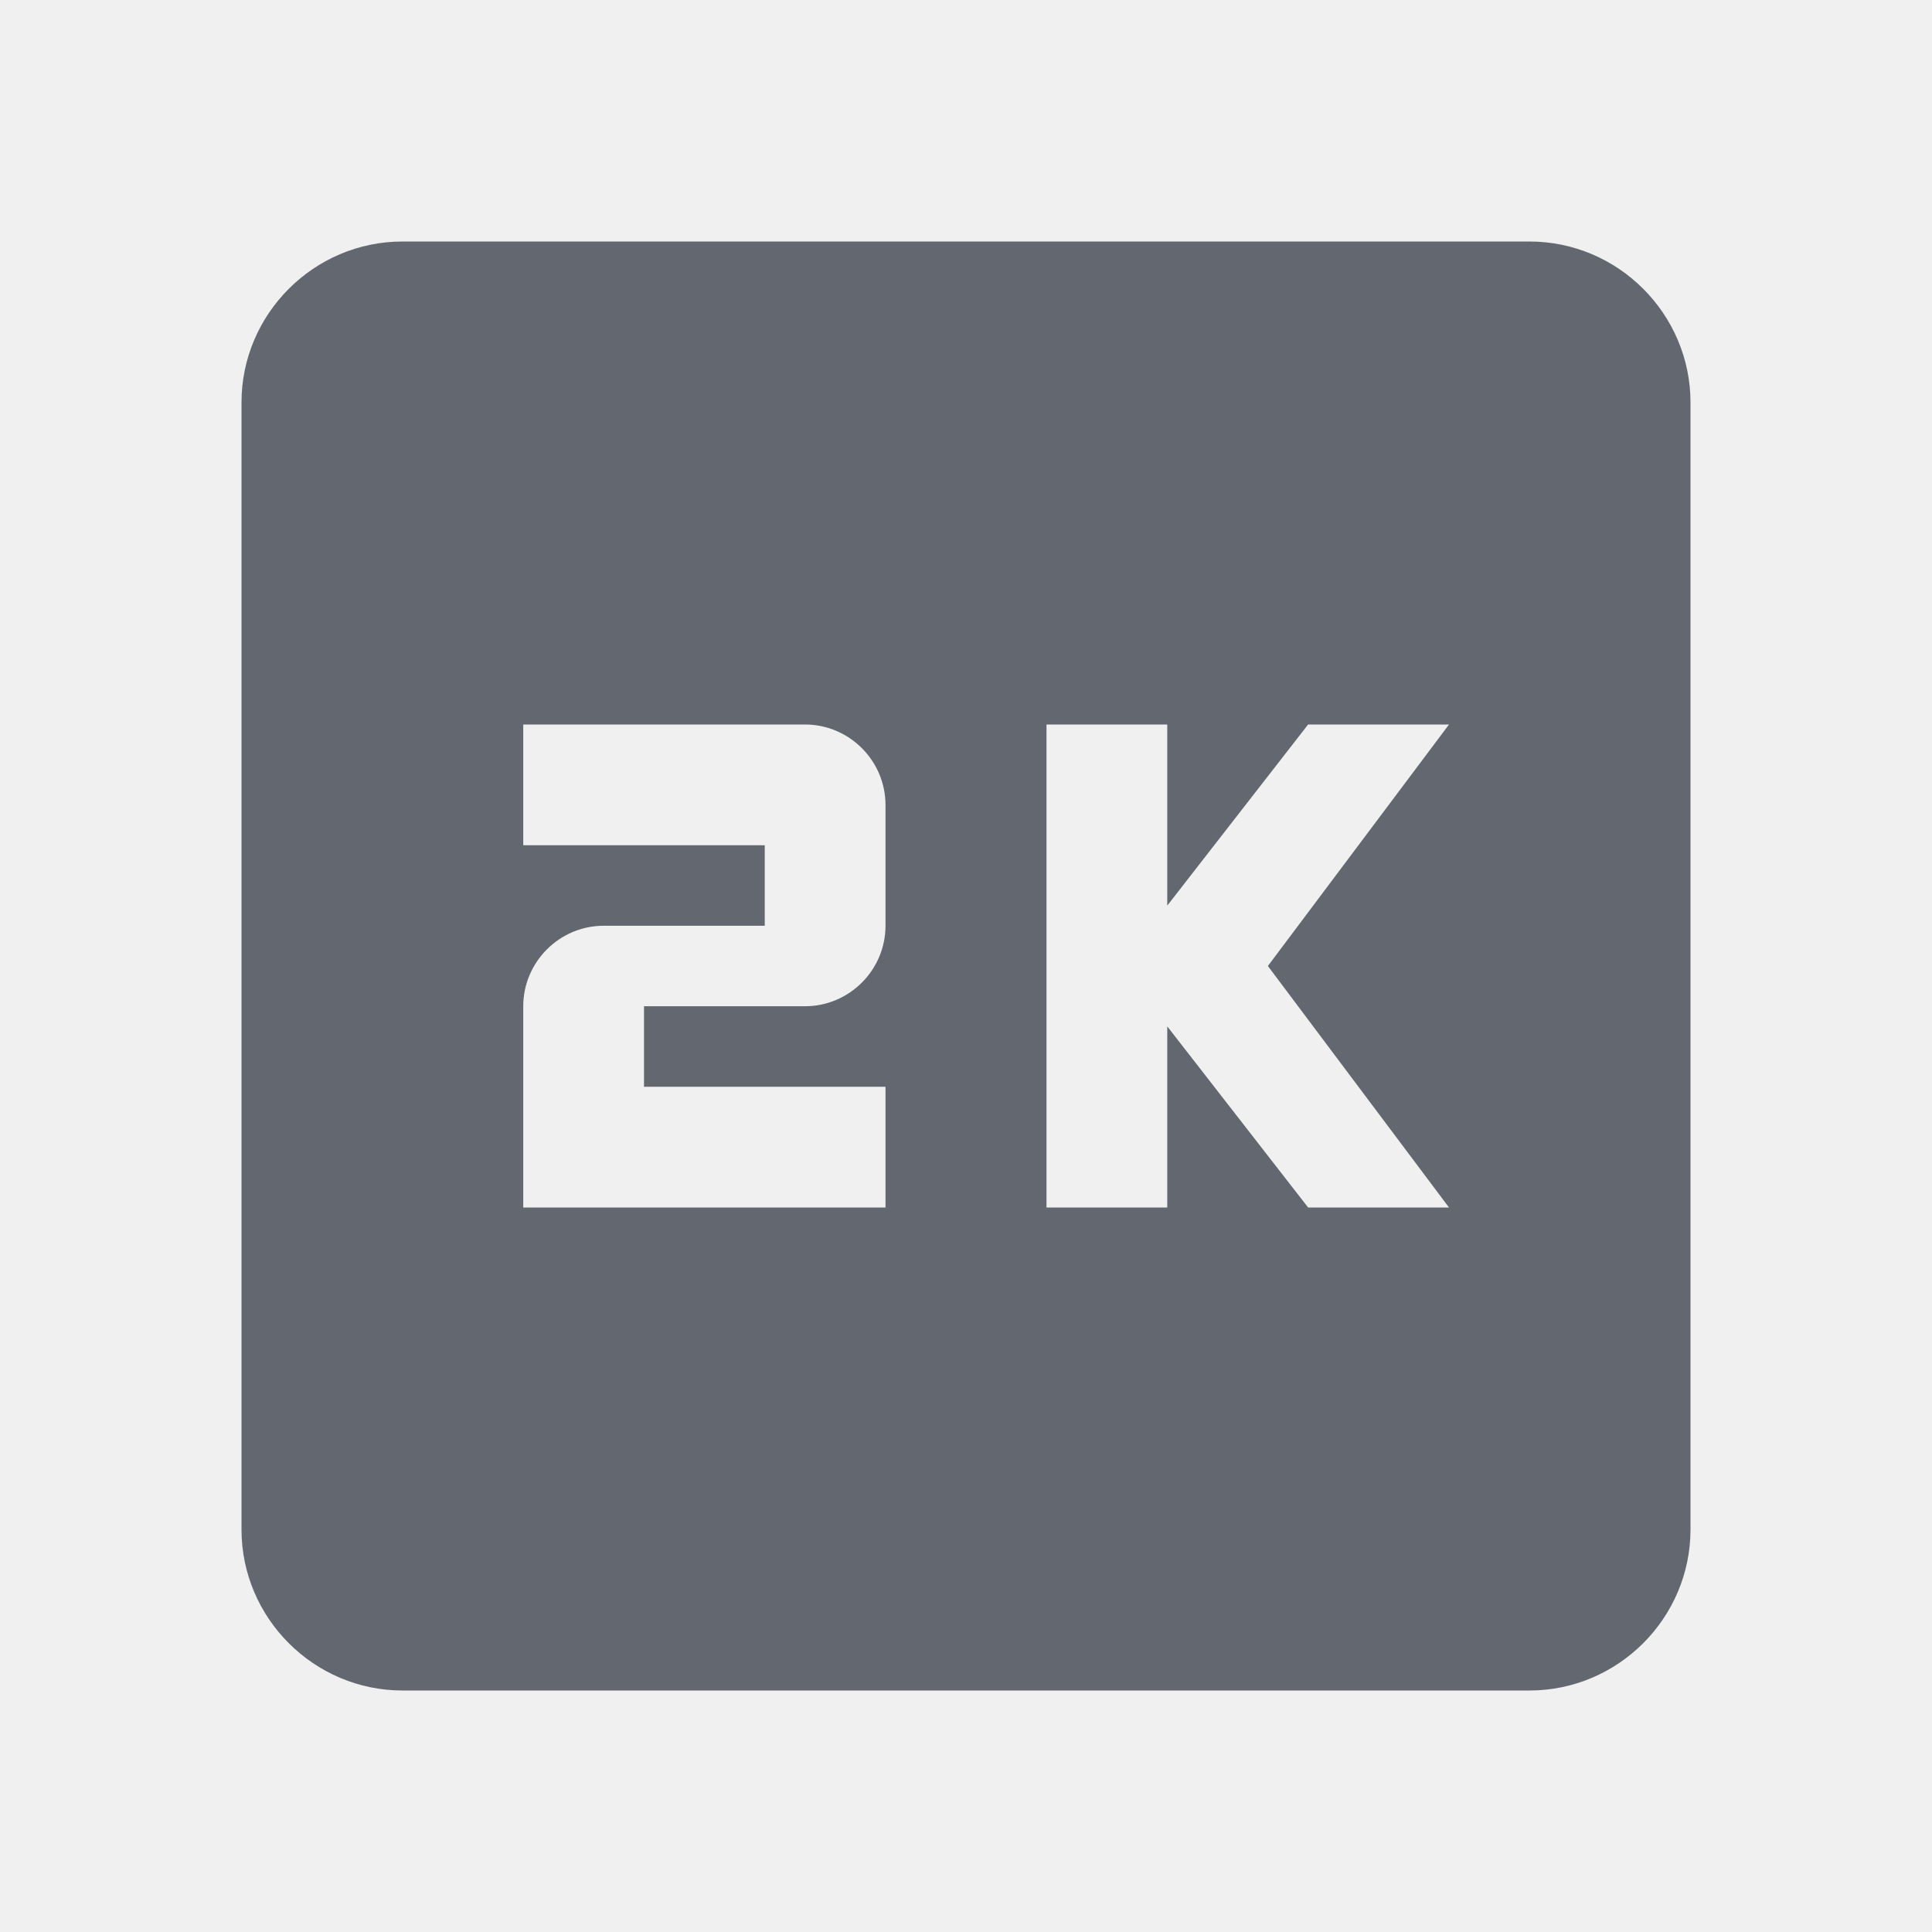
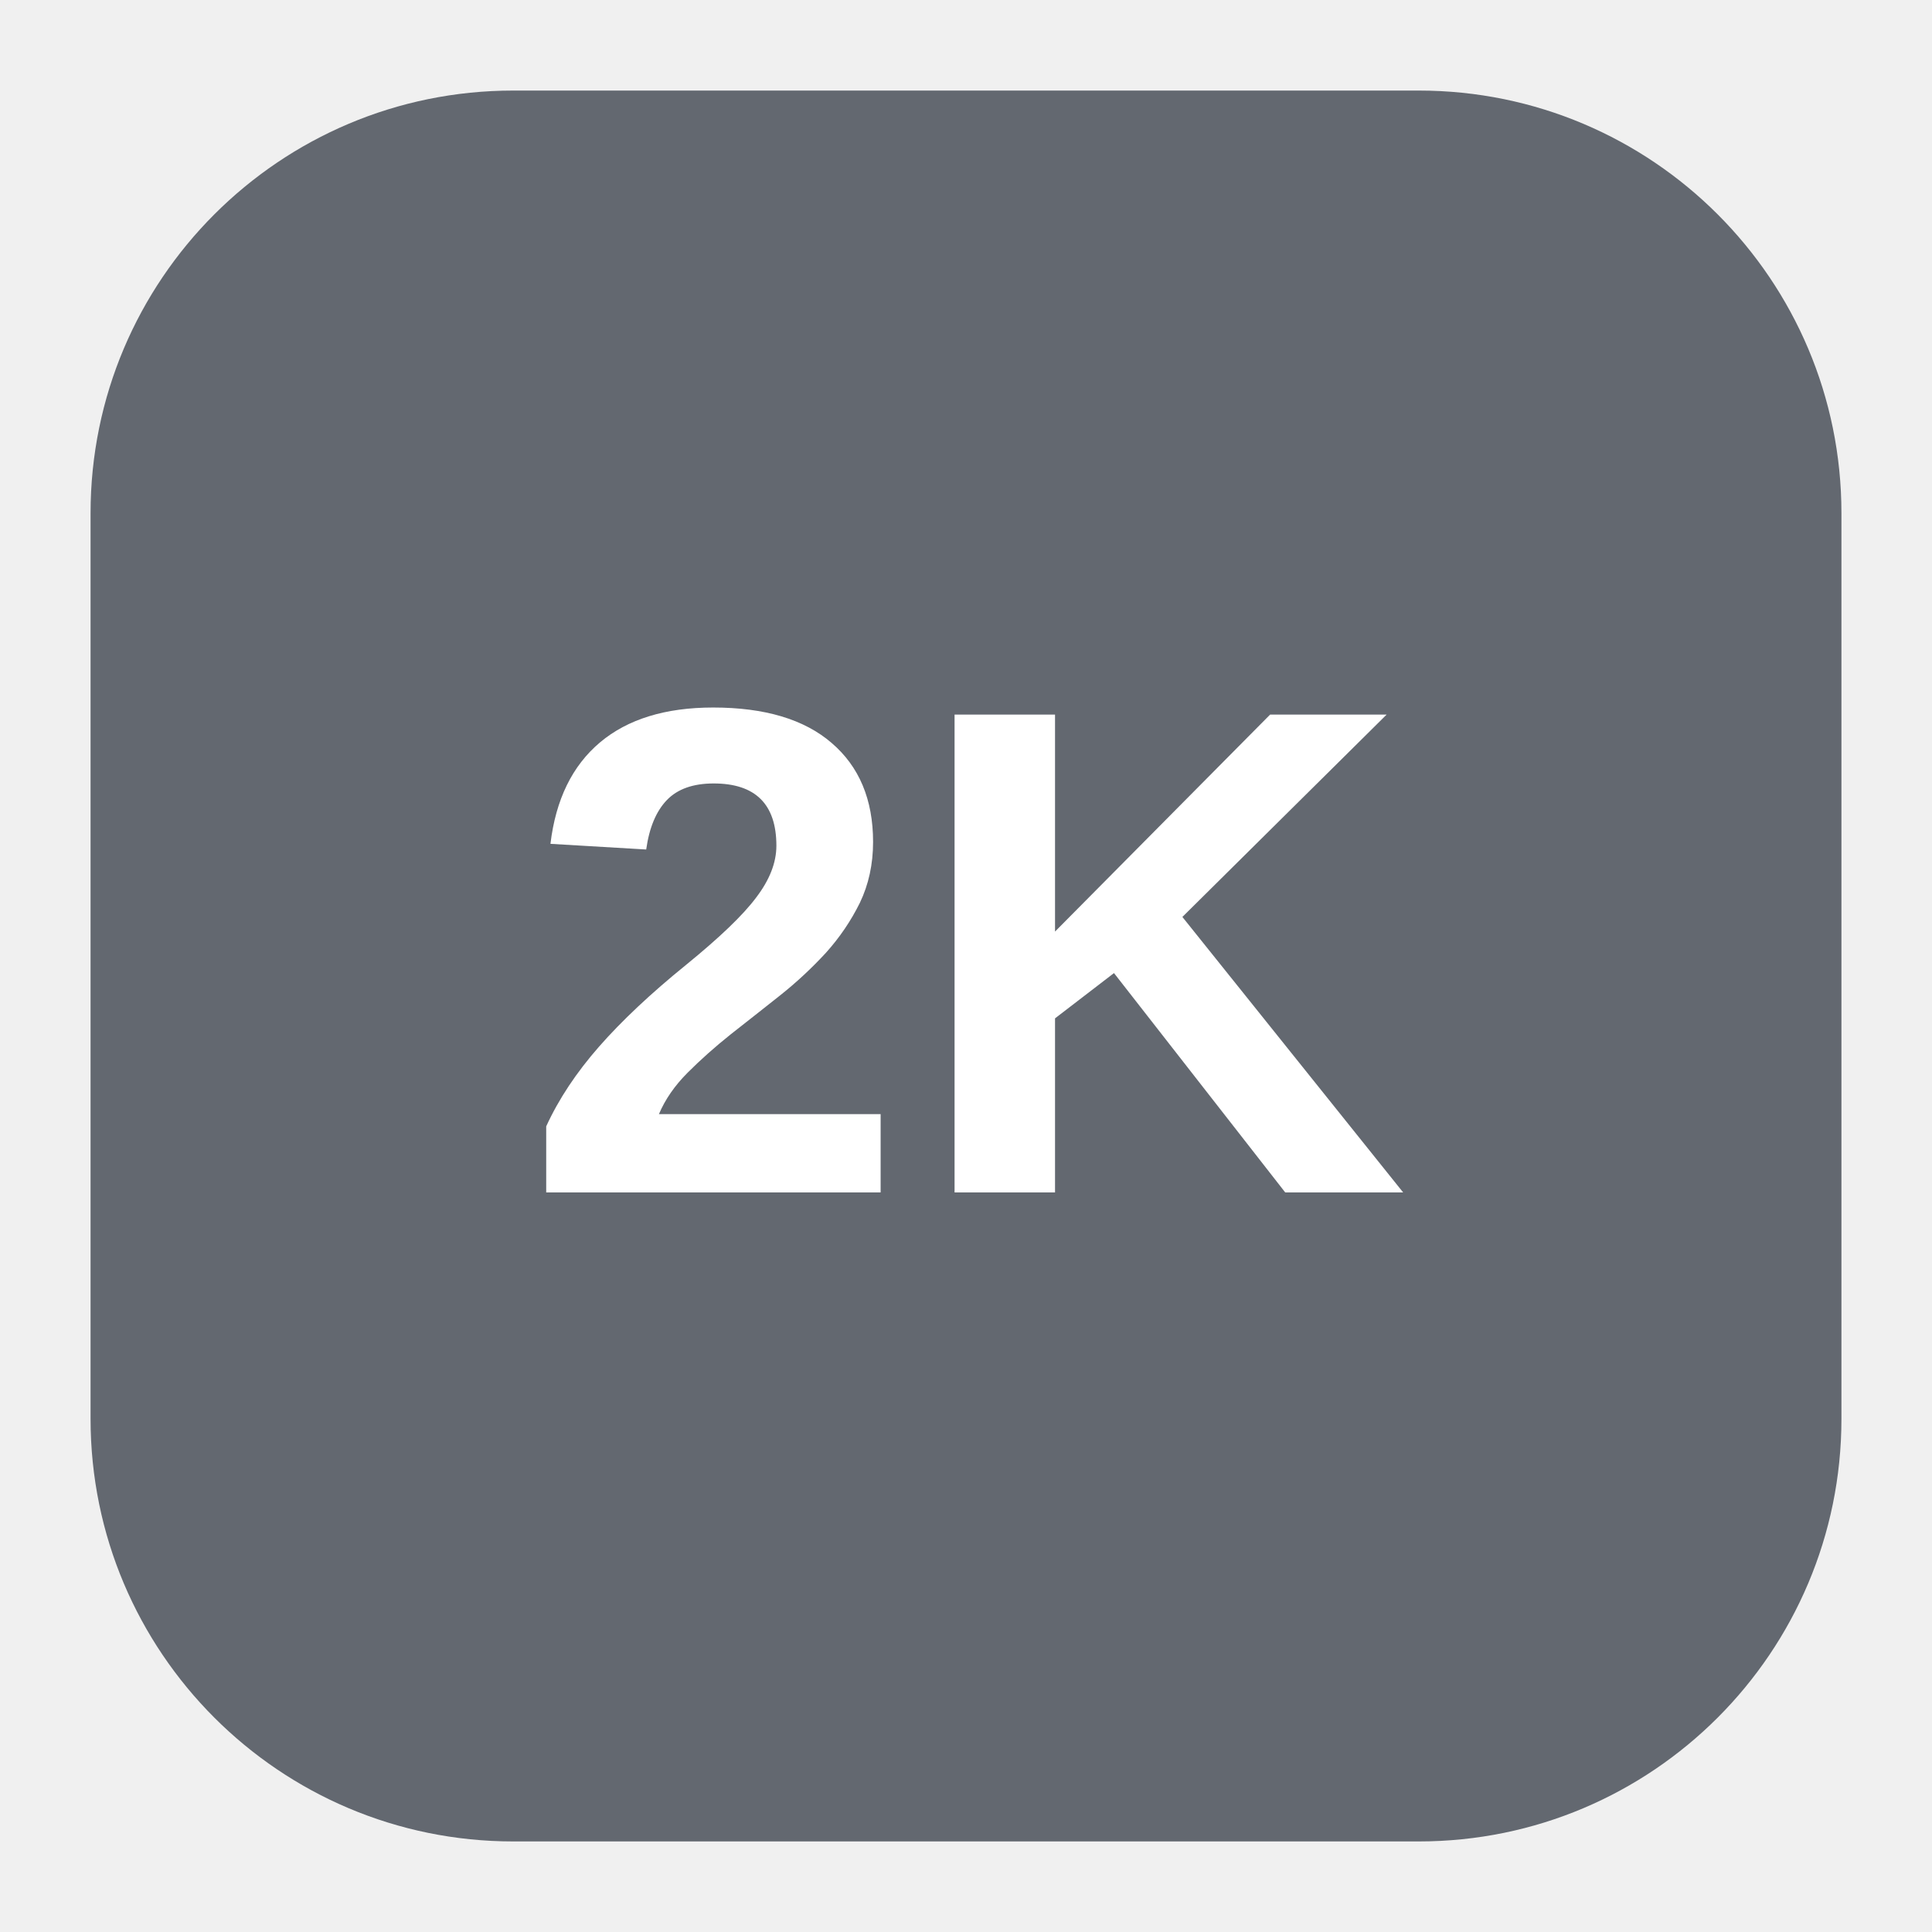
- <svg xmlns="http://www.w3.org/2000/svg" viewBox="0 0 1024 1024">
-   <path d="M810.667 128H213.333C166.4 128 128 166.4 128 213.333v597.334C128 857.6 166.4 896 213.333 896h597.334C857.6 896 896 857.6 896 810.667V213.333C896 166.4 857.6 128 810.667 128ZM426.667 533.333H341.333V576h128V640H277.333v-106.667c0-23.466 19.2-42.666 42.667-42.666h85.333v-42.667h-128V384h149.334c23.466 0 42.666 19.2 42.666 42.667v64c0 23.466-19.2 42.666-42.666 42.666ZM768 640h-74.667l-74.666-96v96h-64V384h64v96l74.666-96H768l-96 128 96 128Z" fill="#636870" />
+ <svg xmlns="http://www.w3.org/2000/svg" viewBox="0 0 64 64" aria-hidden="true">
+   <rect x="3" y="3" width="58" height="58" rx="14" fill="#636870" />
+   <text x="32" y="39.5" fill="#fff" font-family="Arial,Helvetica,sans-serif" font-size="23" font-weight="700" text-anchor="middle">2K</text>
</svg>
